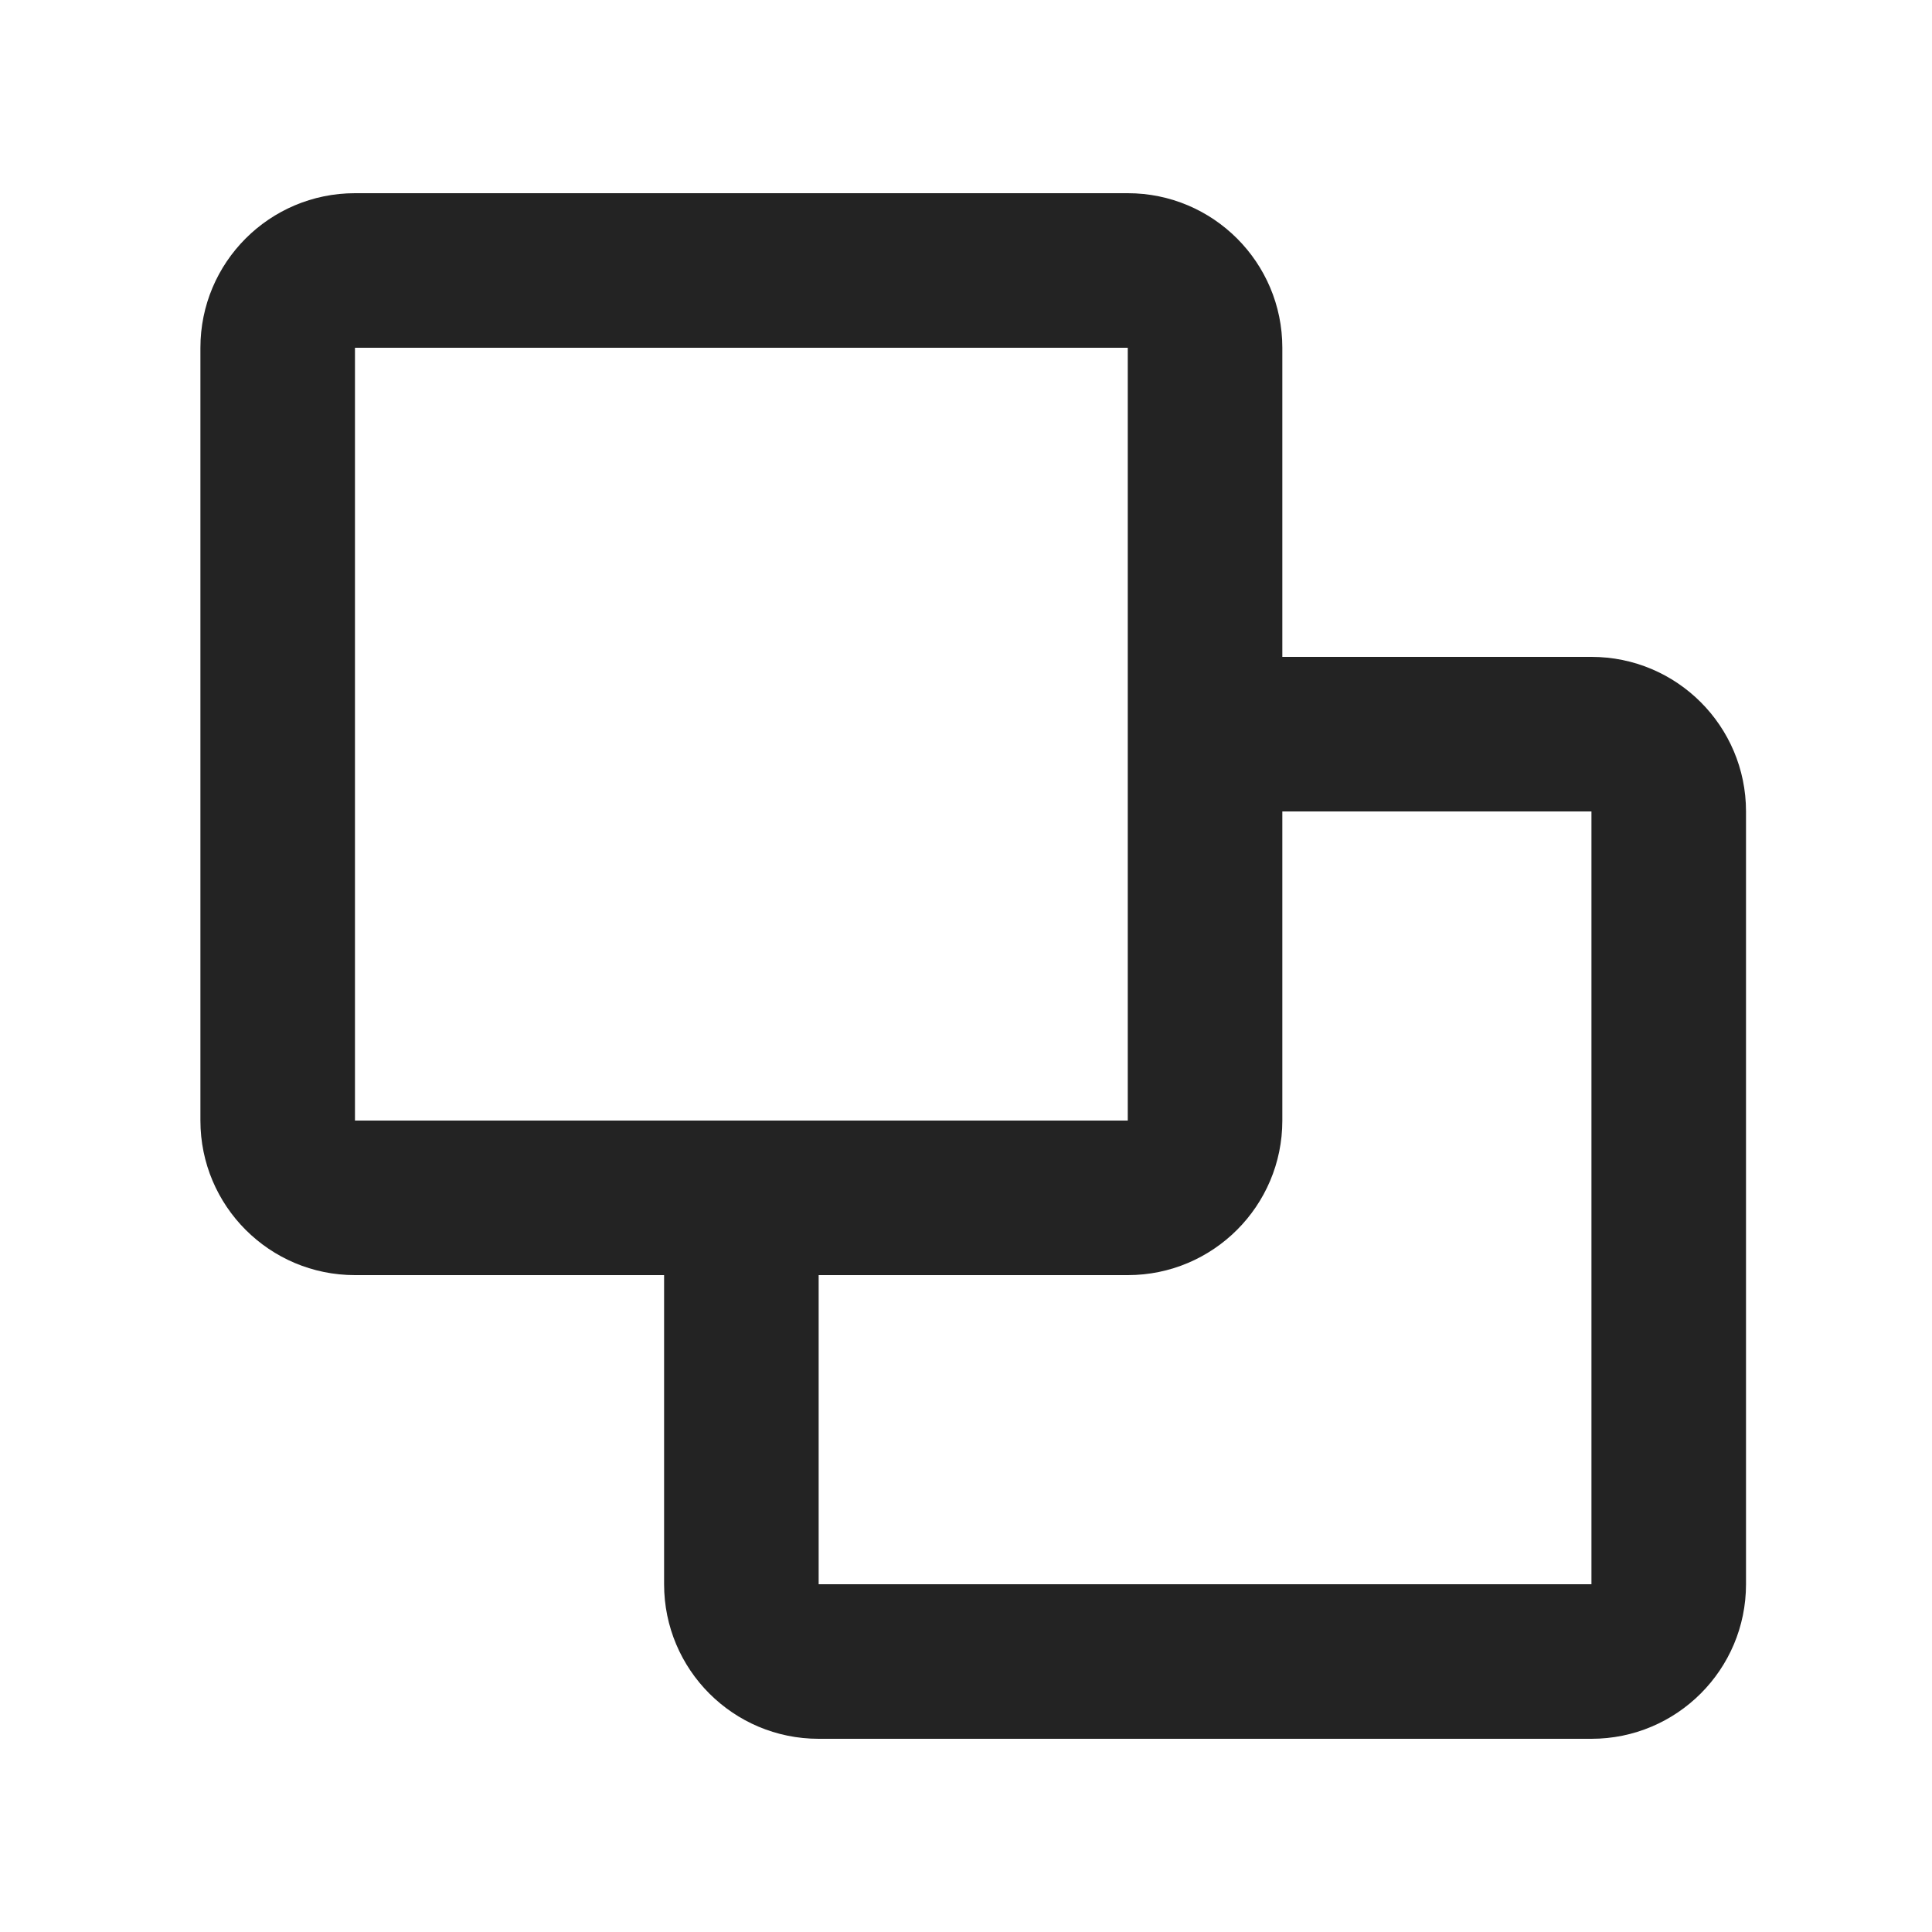
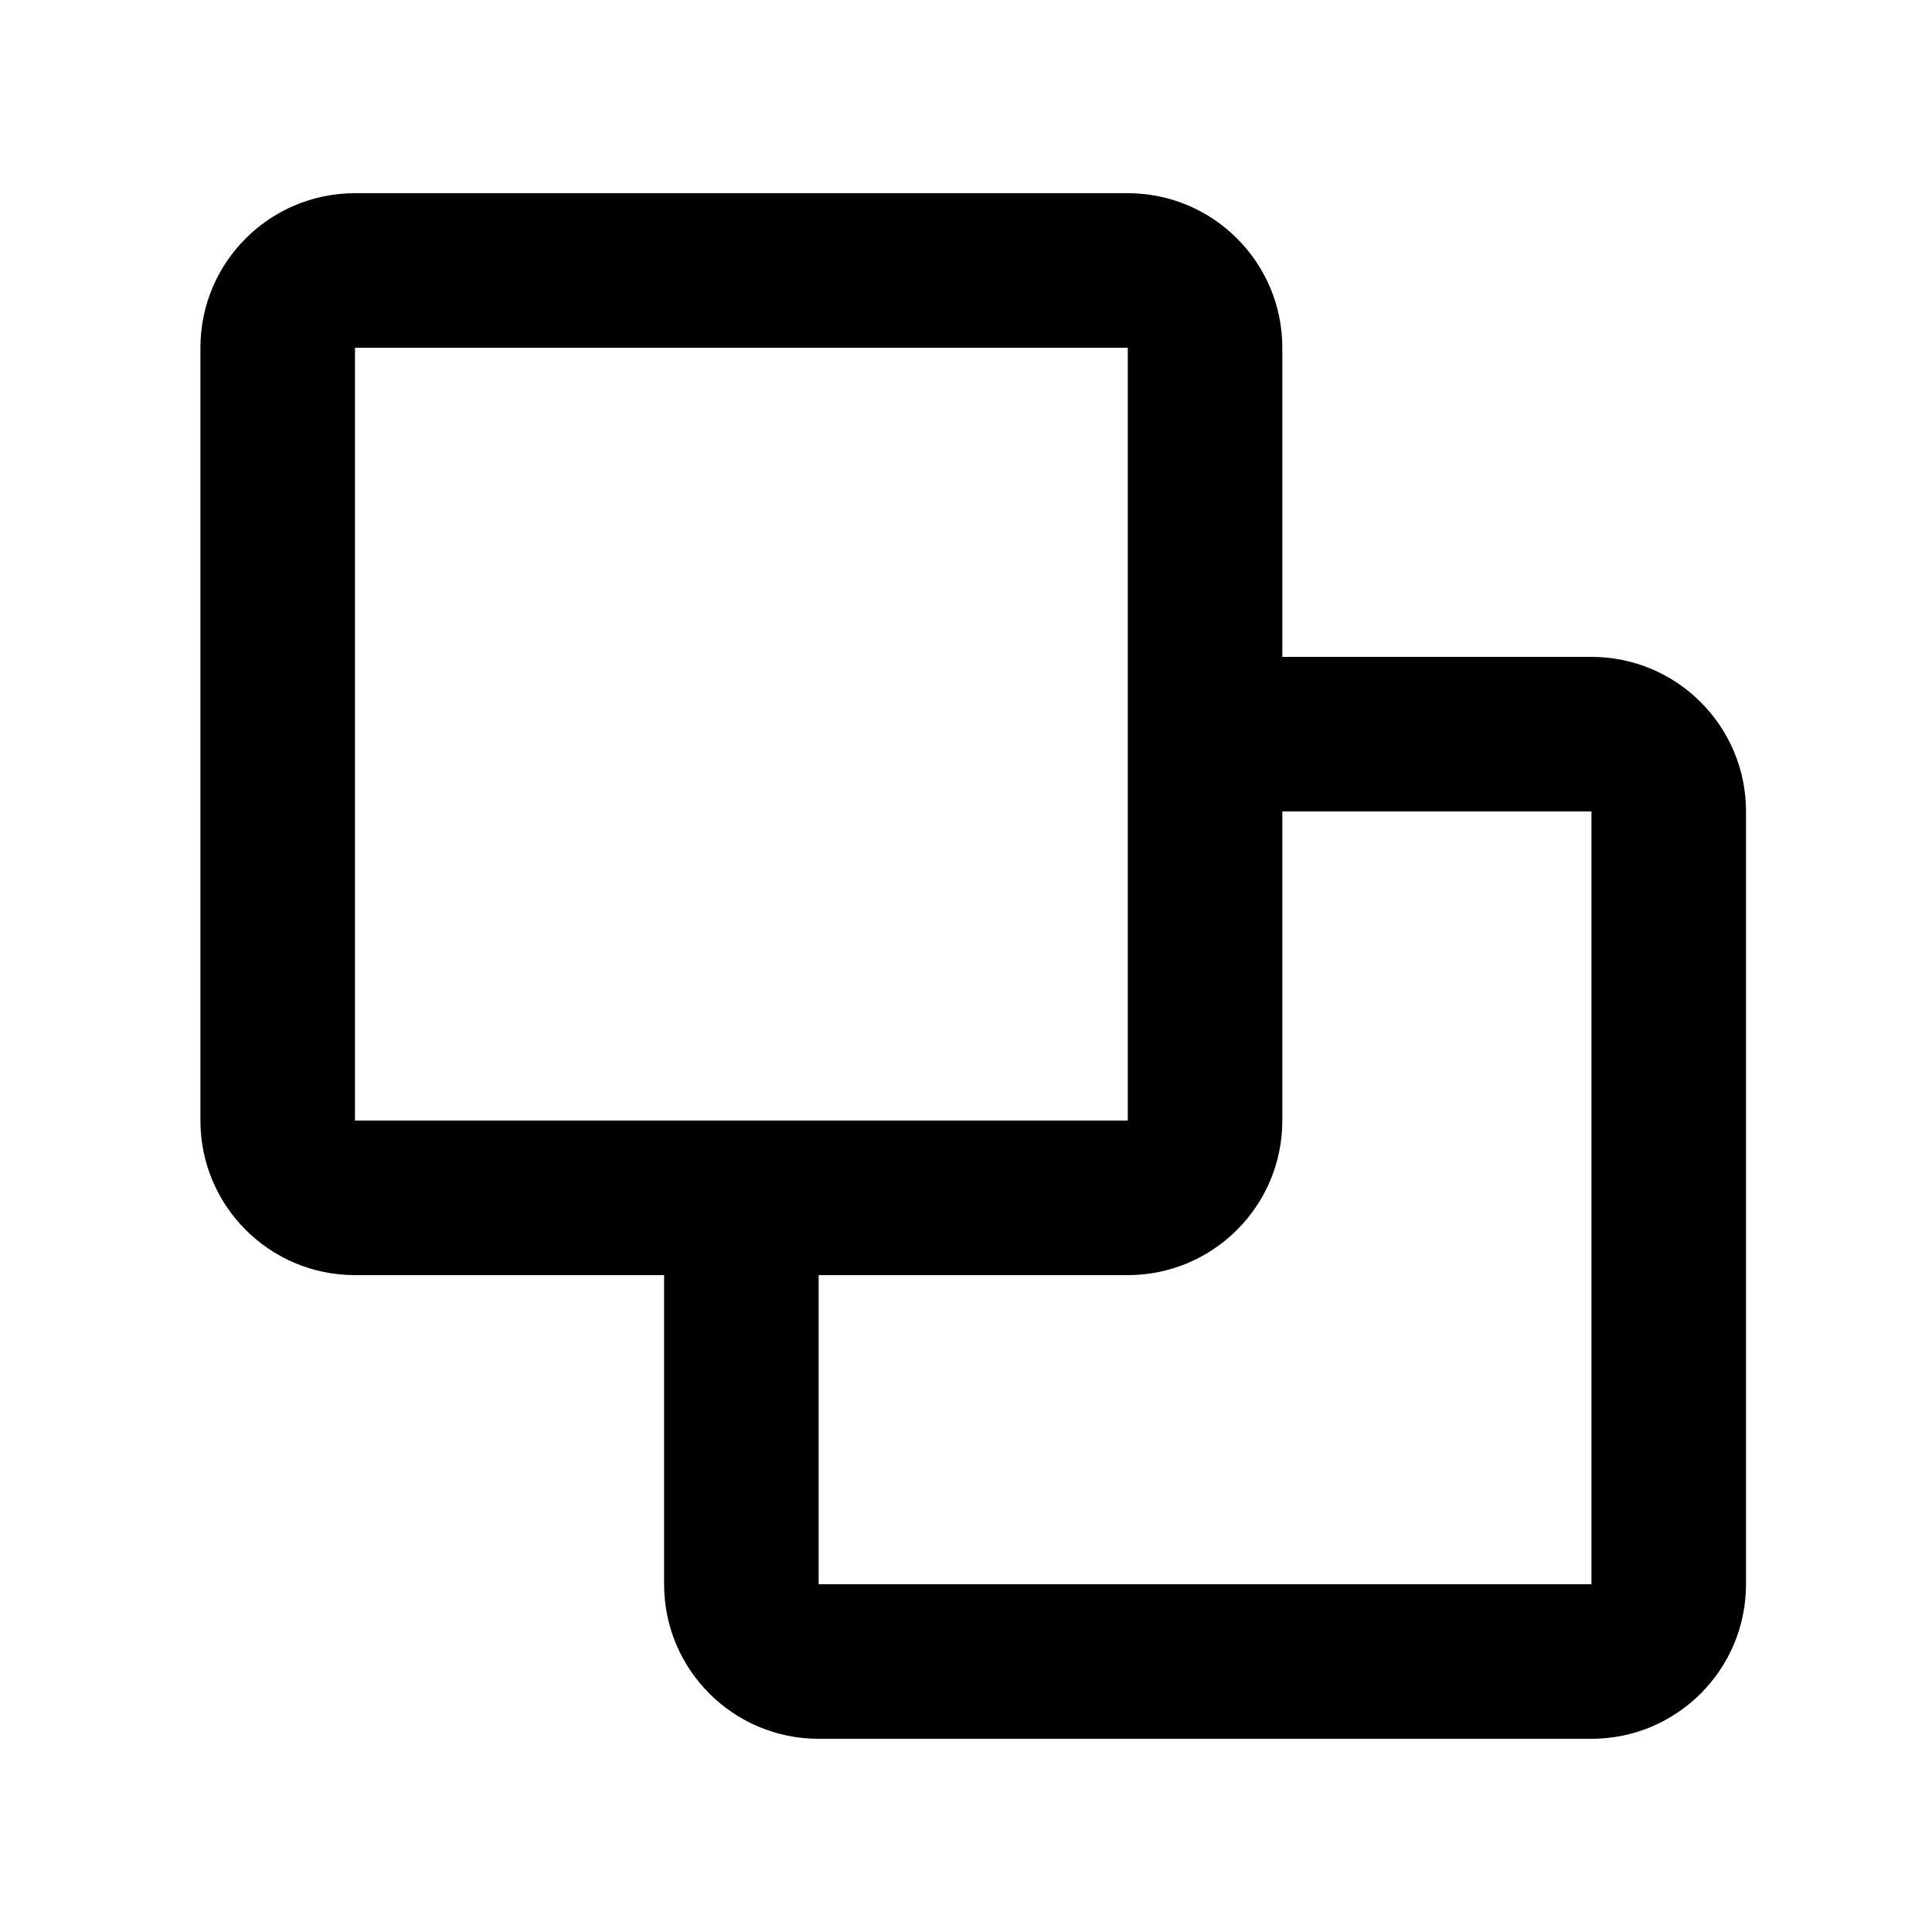
<svg xmlns="http://www.w3.org/2000/svg" class="copy" width="15" height="15" viewBox="0 0 15 15" fill="none">
  <rect x="2" y="2" width="7" height="7" fill="none" />
  <rect x="6" y="6" width="7" height="7" fill="none" />
-   <path d="M1.556 2.7C1.556 2.037 2.093 1.5 2.756 1.5H8.756C9.418 1.5 9.956 2.037 9.956 2.7V5.1H12.356C13.018 5.1 13.556 5.637 13.556 6.3V12.3C13.556 12.963 13.018 13.5 12.356 13.5H6.356C5.693 13.5 5.156 12.963 5.156 12.3V9.9H2.756C2.093 9.9 1.556 9.363 1.556 8.7V2.7ZM6.356 9.9V12.3H12.356V6.3H9.956V8.7C9.956 9.363 9.418 9.9 8.756 9.9H6.356ZM8.756 8.7V2.7H2.756V8.7H8.756Z" fill="#232323" />
+   <path d="M1.556 2.7C1.556 2.037 2.093 1.5 2.756 1.5H8.756C9.418 1.5 9.956 2.037 9.956 2.7V5.1H12.356C13.018 5.1 13.556 5.637 13.556 6.3V12.3C13.556 12.963 13.018 13.5 12.356 13.5H6.356C5.693 13.5 5.156 12.963 5.156 12.3V9.9H2.756C2.093 9.9 1.556 9.363 1.556 8.7V2.7ZM6.356 9.9V12.3H12.356V6.3H9.956V8.7C9.956 9.363 9.418 9.9 8.756 9.9H6.356ZM8.756 8.7V2.7H2.756V8.7H8.756Z" fill="currentColor" />
</svg>
